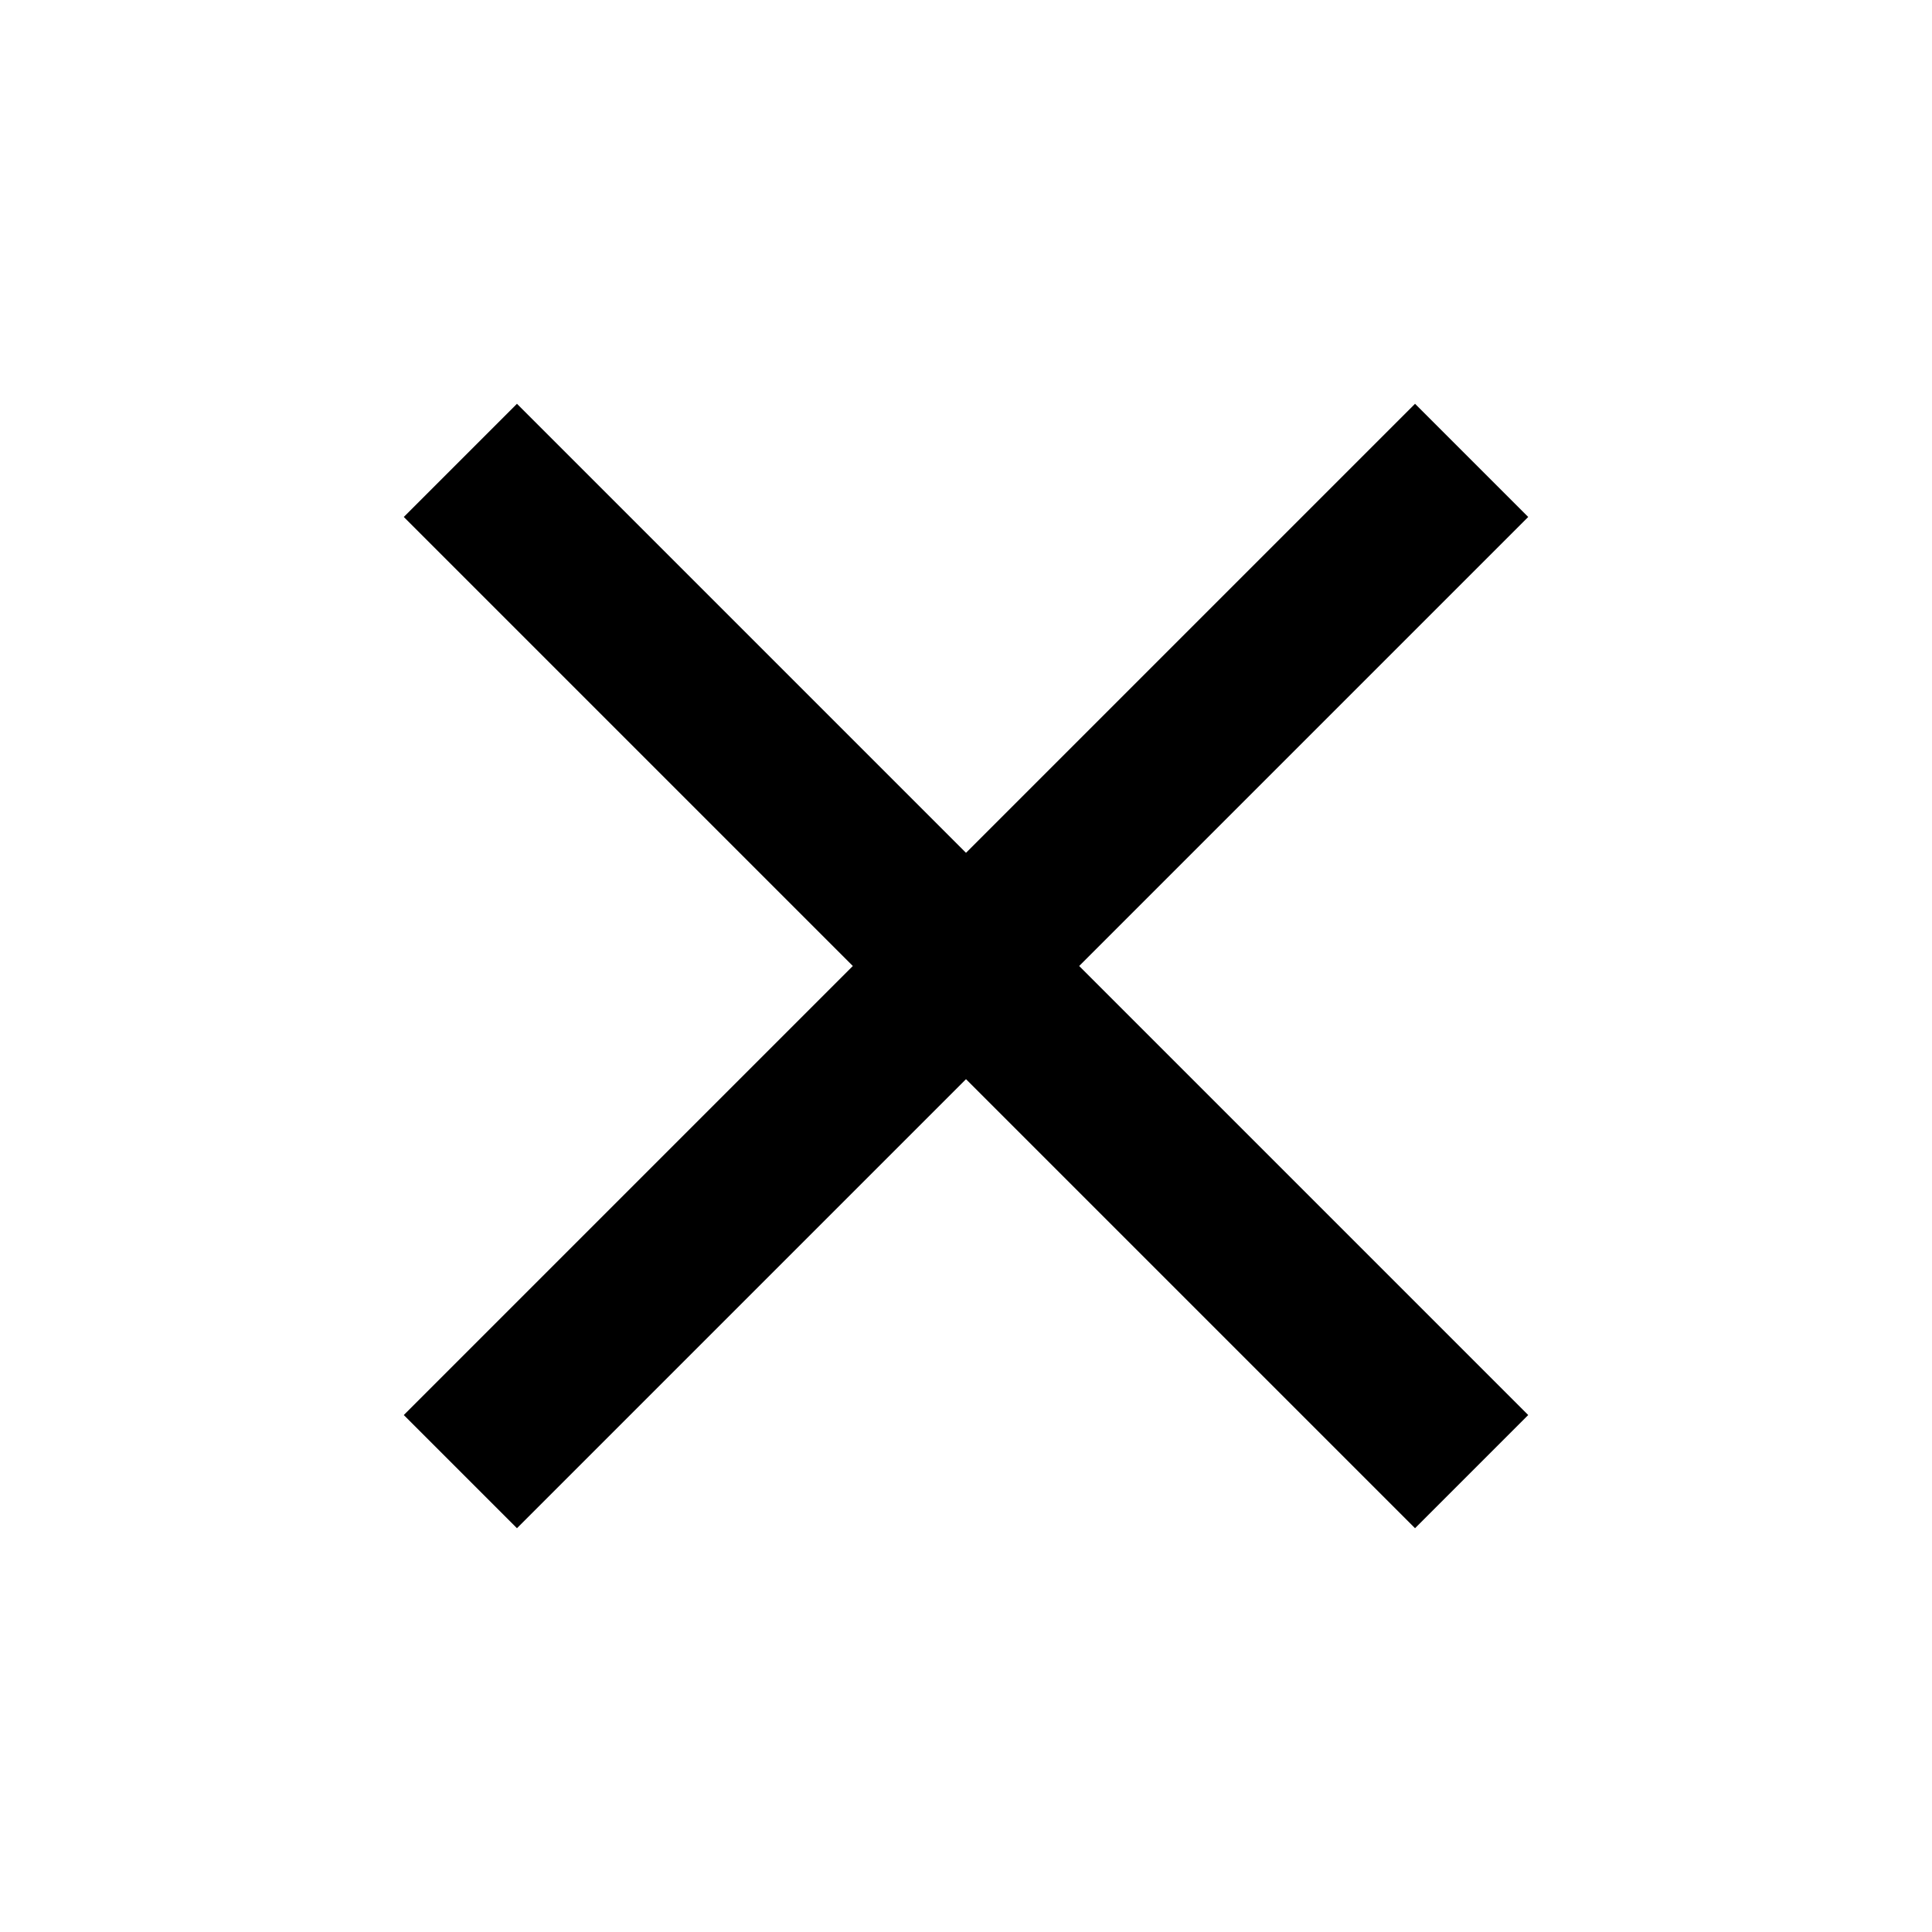
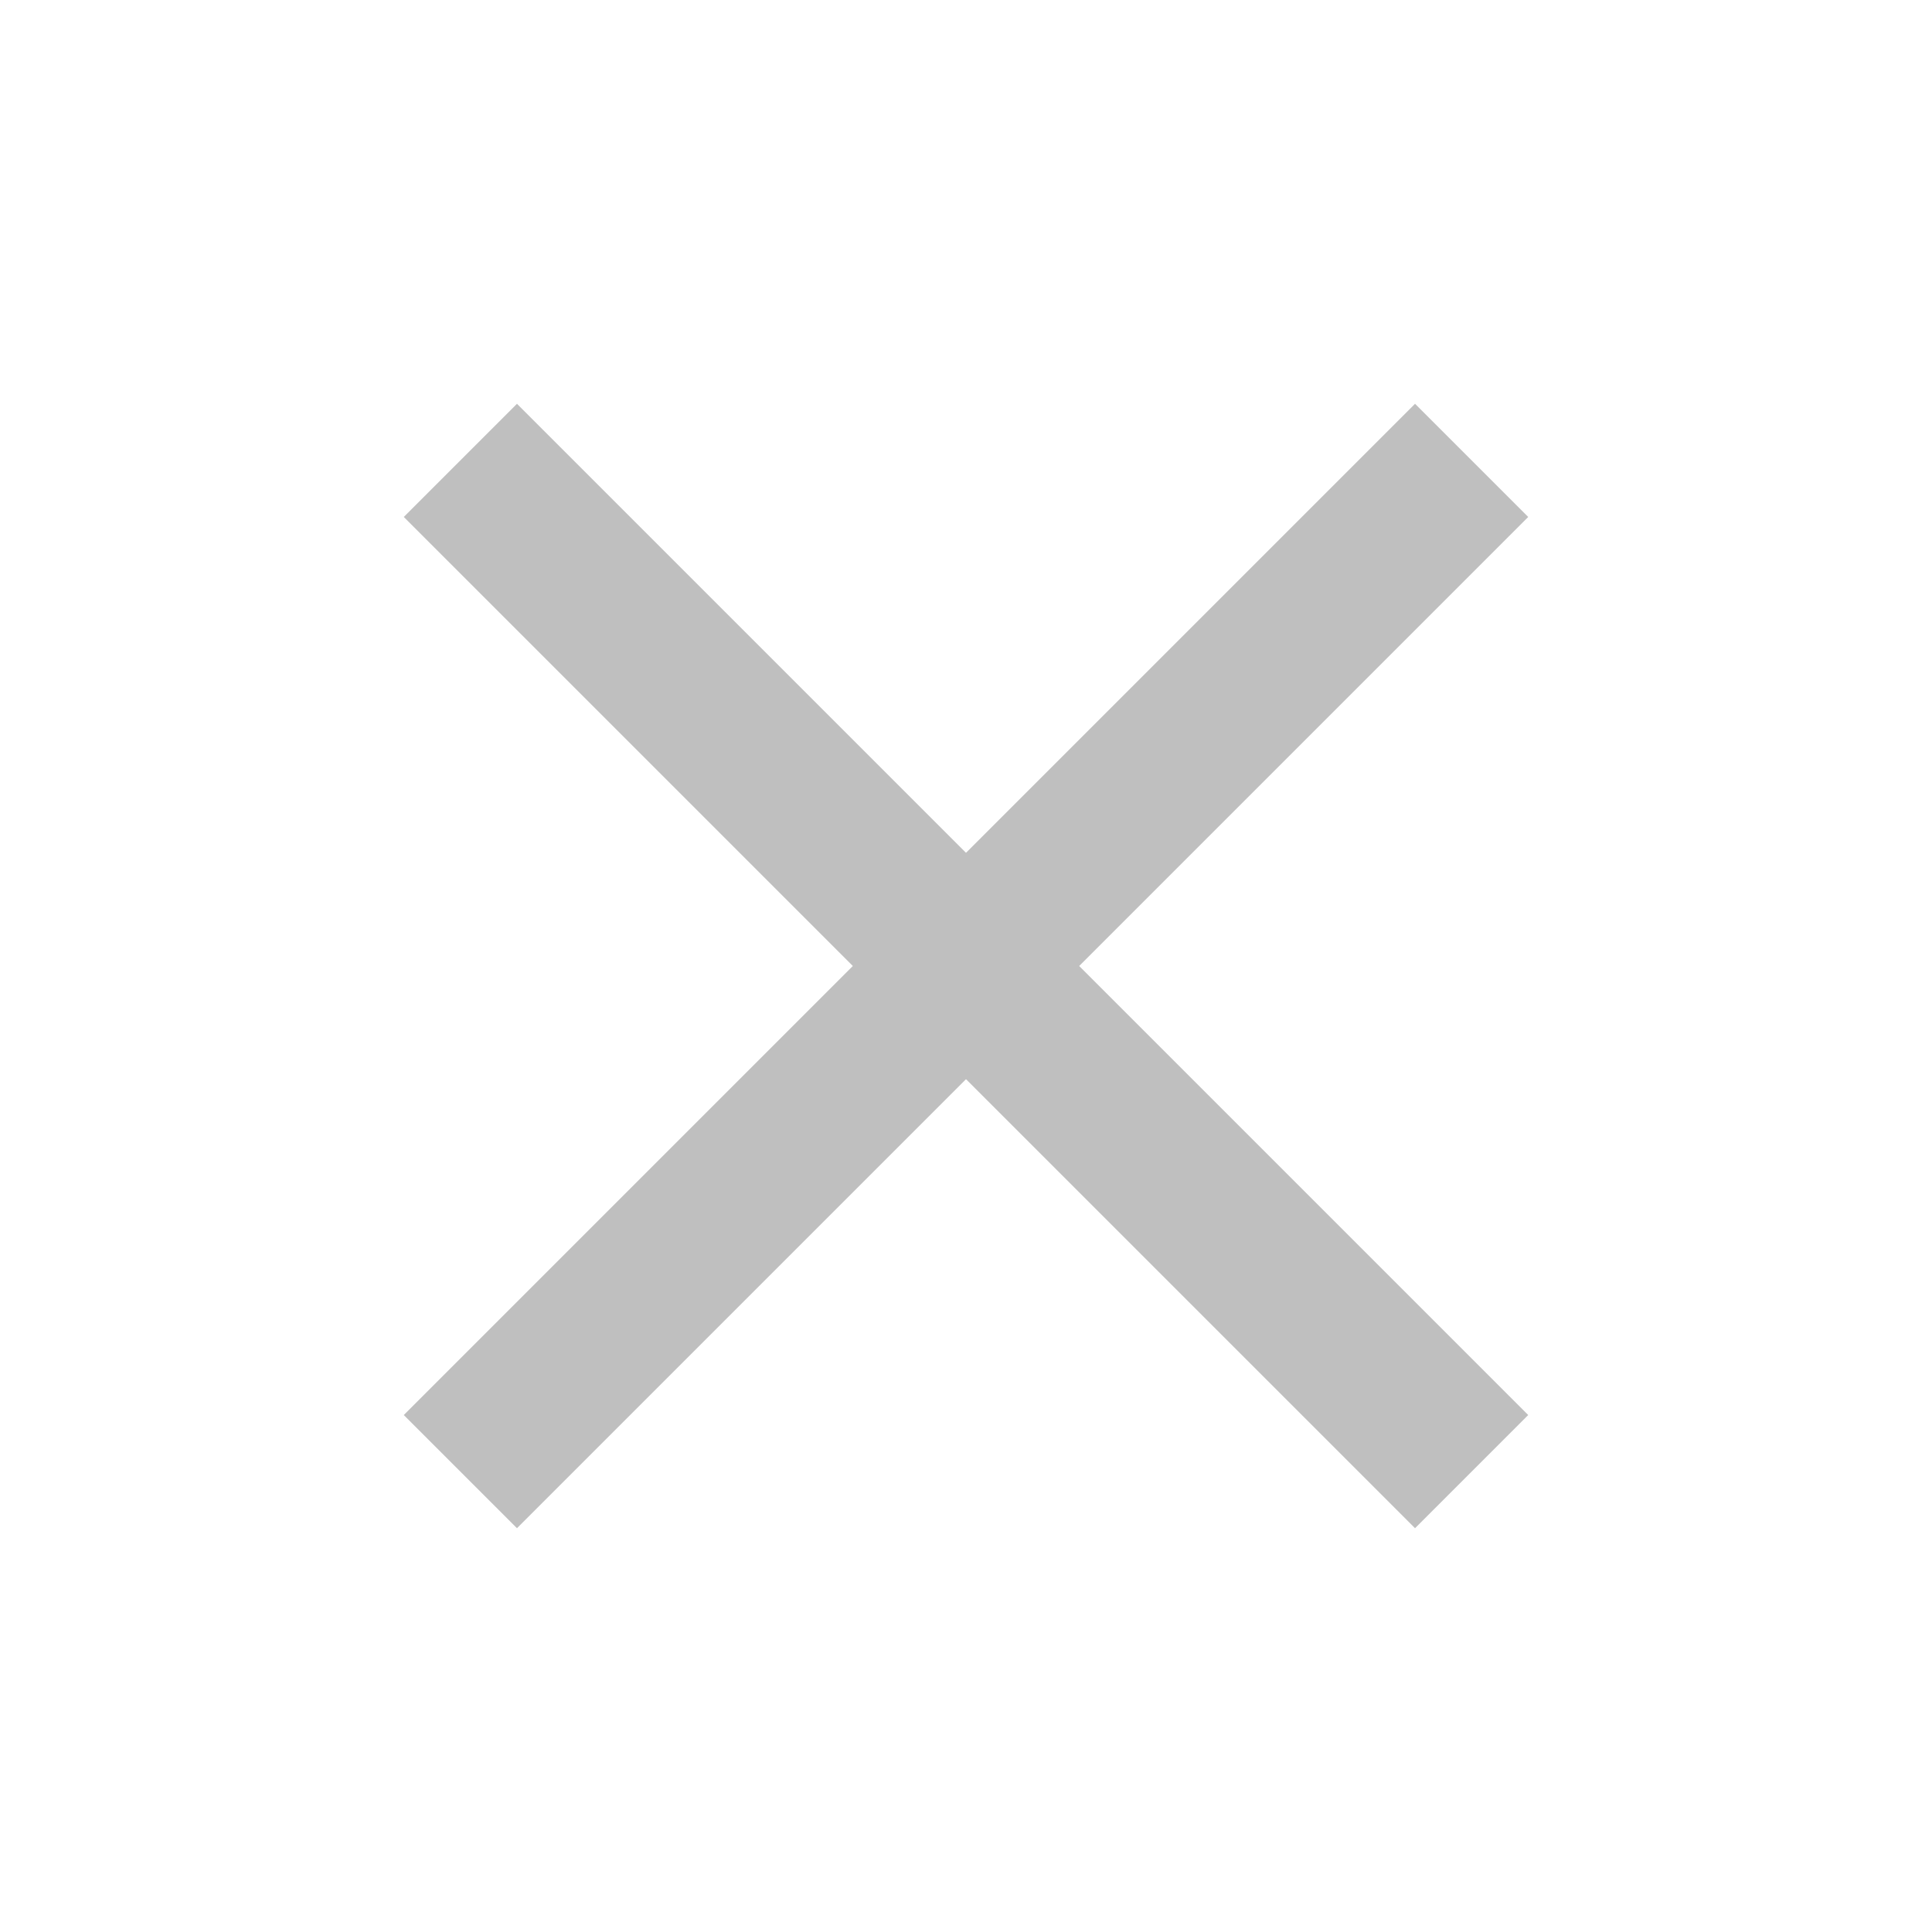
<svg xmlns="http://www.w3.org/2000/svg" version="1.1" width="24" height="24" viewBox="0 0 24 24">
-   <path d="M18.984 6.422l-5.578 5.578 5.578 5.578-1.406 1.406-5.578-5.578-5.578 5.578-1.406-1.406 5.578-5.578-5.578-5.578 1.406-1.406 5.578 5.578 5.578-5.578z" />
+   <path fill="#BFBFBF" d="M18.984 6.422l-5.578 5.578 5.578 5.578-1.406 1.406-5.578-5.578-5.578 5.578-1.406-1.406 5.578-5.578-5.578-5.578 1.406-1.406 5.578 5.578 5.578-5.578z" />
</svg>
